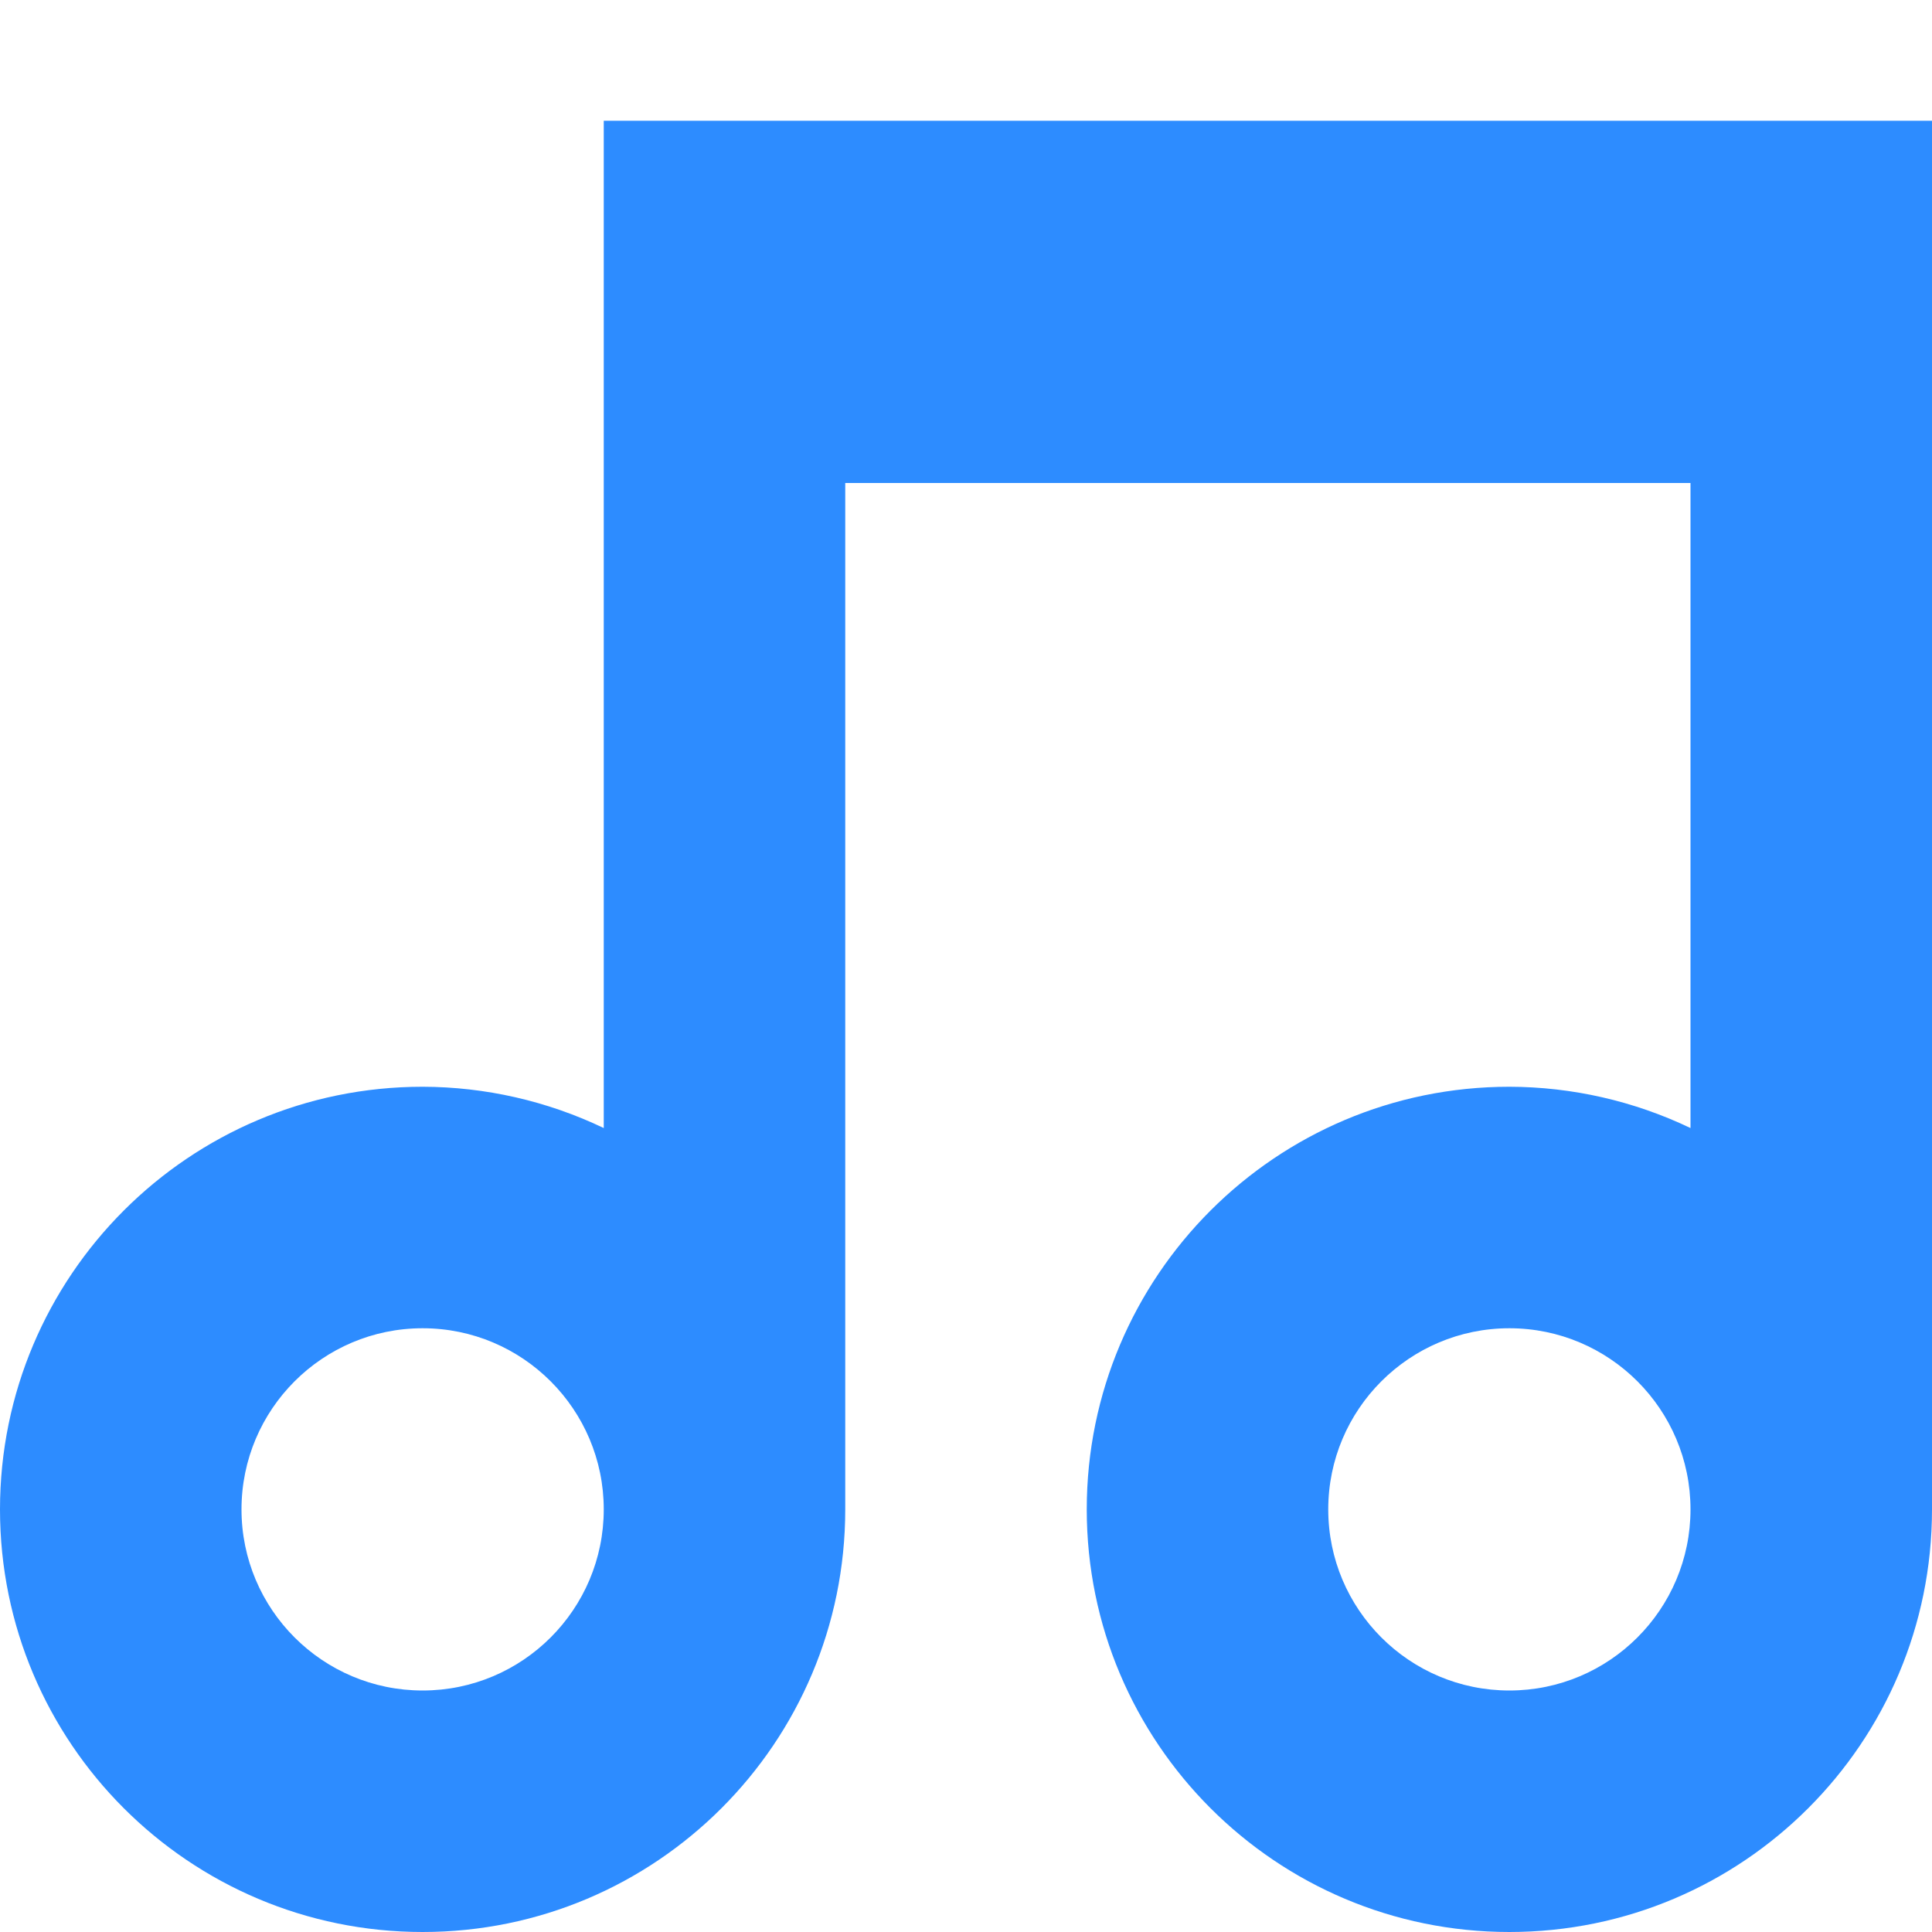
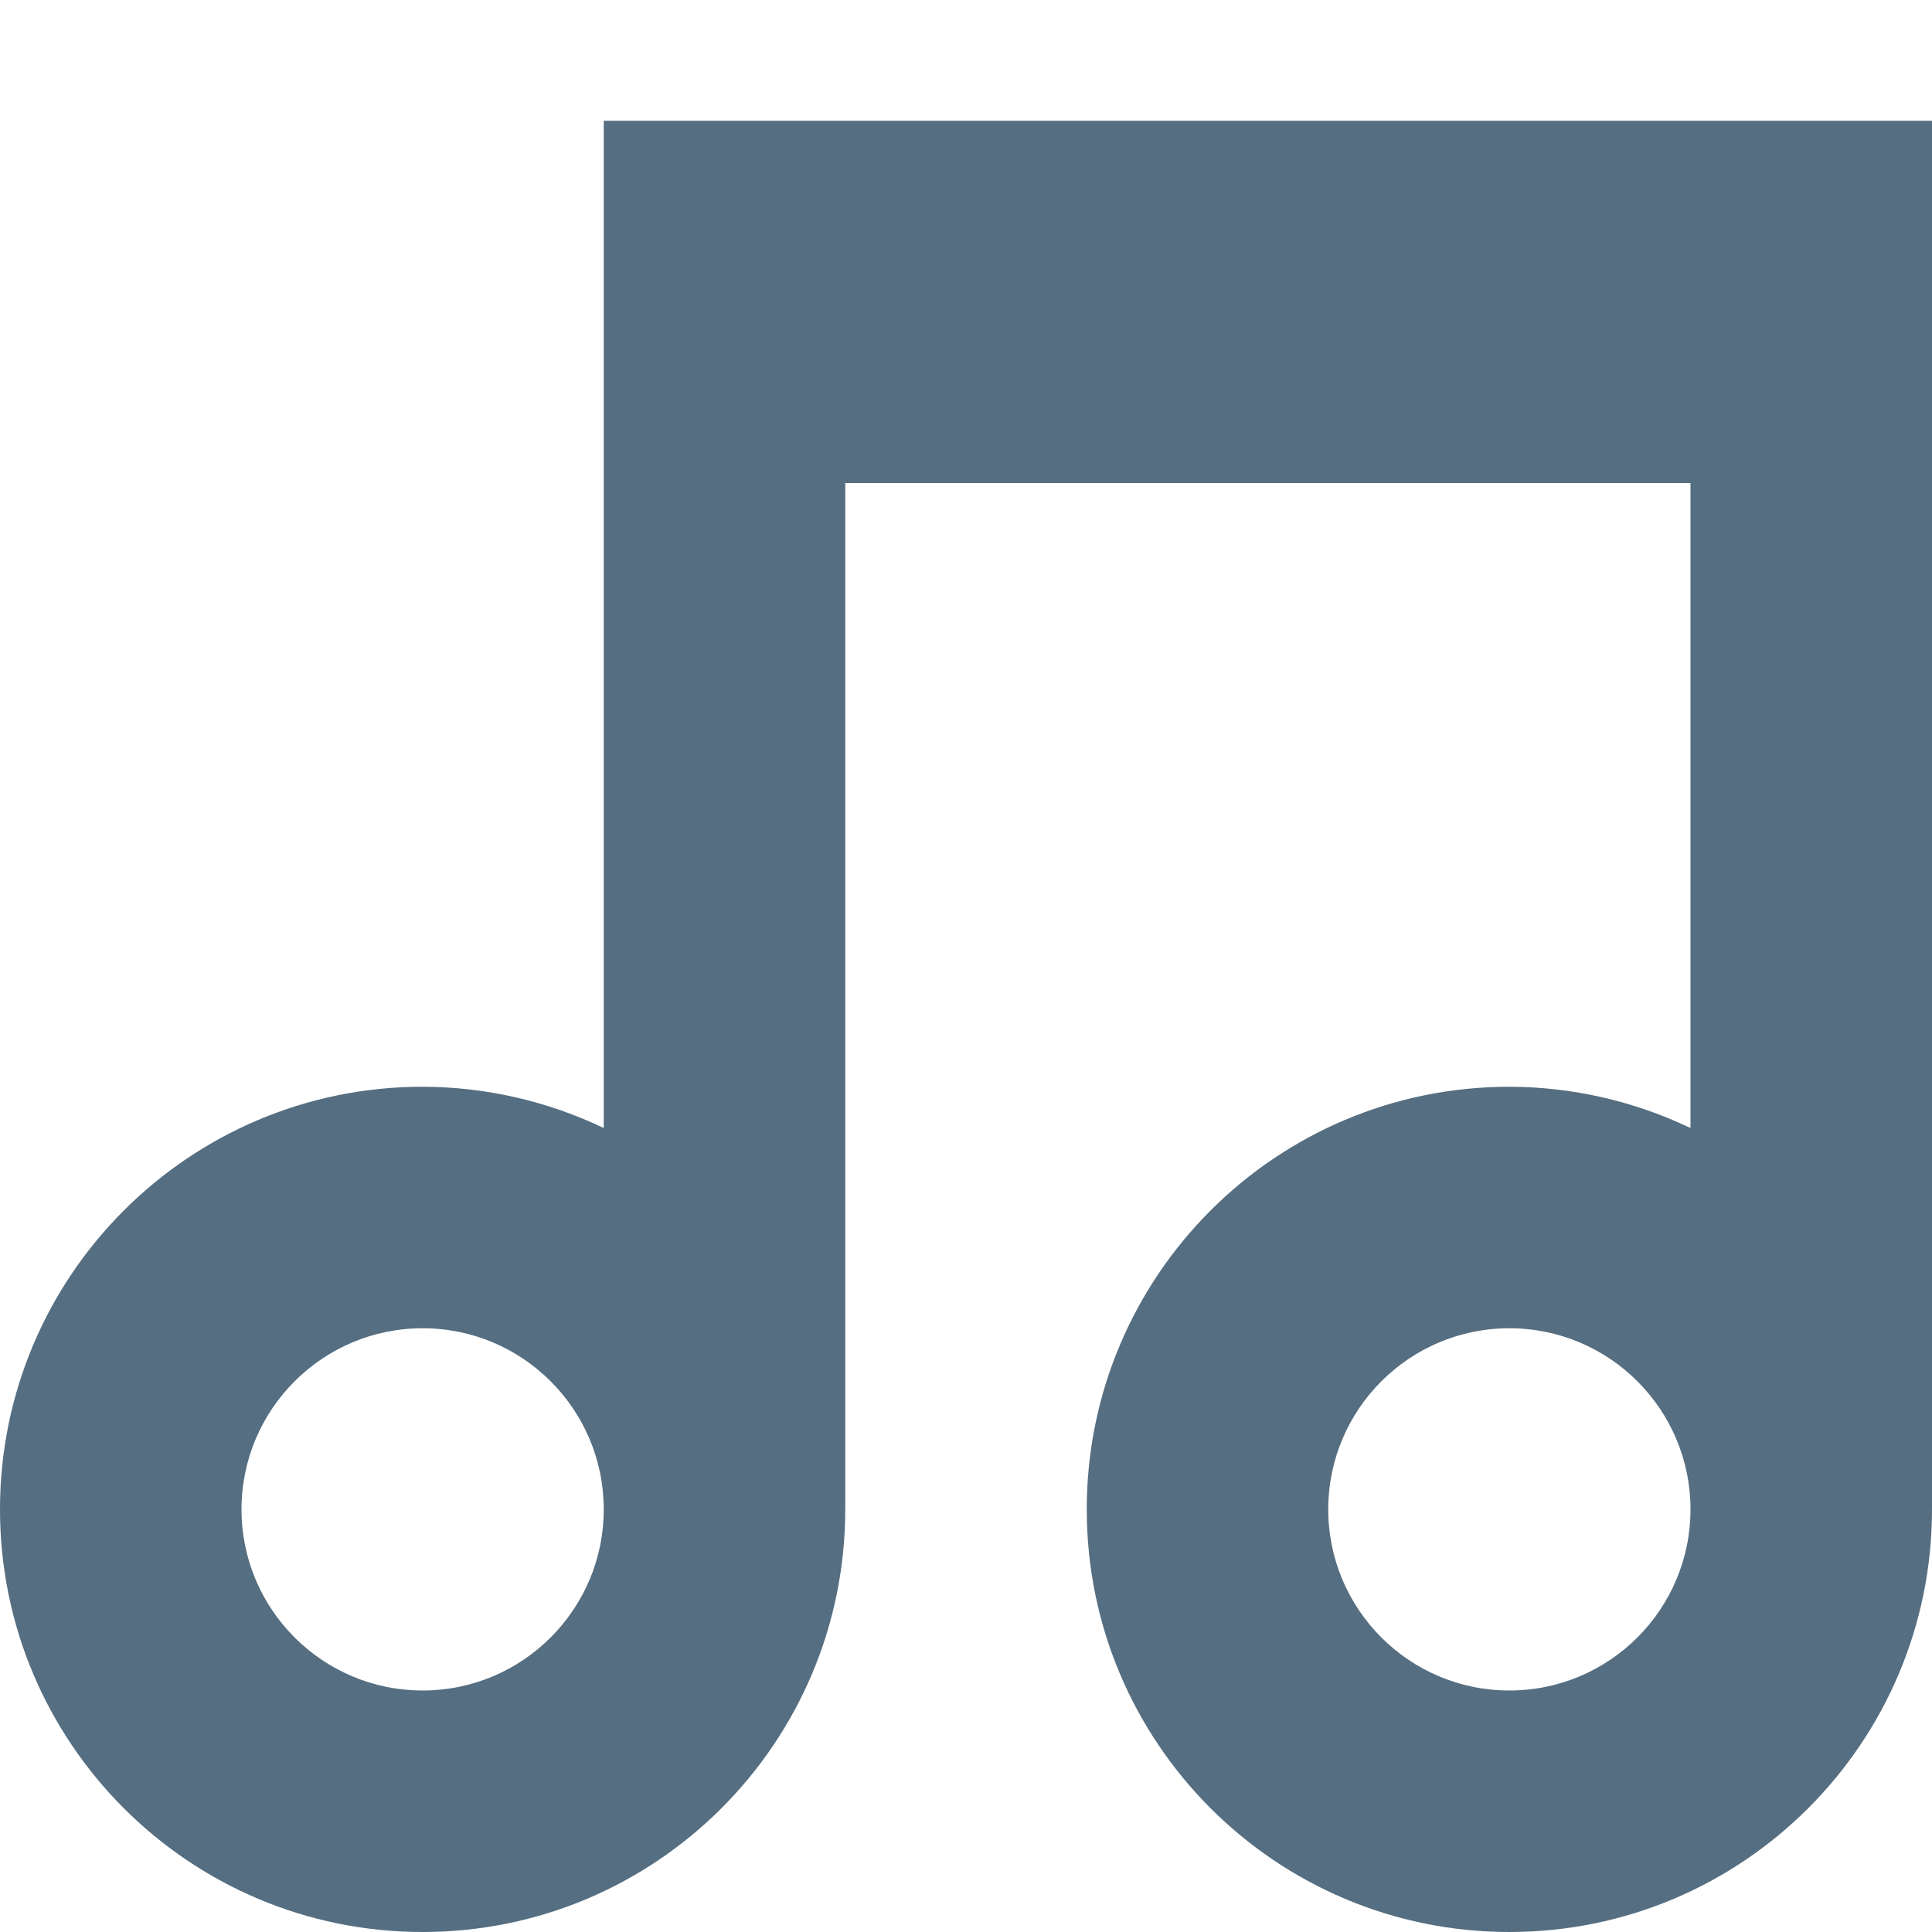
<svg xmlns="http://www.w3.org/2000/svg" width="16" height="16" id="svg4159" version="1.1" viewBox="0 0 16 16">
  <defs id="defs4161">
    </defs>
  <g id="layer1">
-     <path style="fill:#2d8cff;fill-opacity:1;stroke:none;stroke-opacity:1" d="M 5,1 V 9.342 C 4.532,9.118 4.019,9.001 3.5,9 1.567,9 0,10.567 0,12.5 0,14.433 1.567,16 3.5,16 5.433,16 7,14.433 7,12.5 6.998,12.333 6.985,12.165 6.959,12 L 7,12.5 V 4 h 7 V 9.342 C 13.532,9.118 13.019,9.001 12.5,9 10.567,9 9,10.567 9,12.5 9,14.433 10.567,16 12.5,16 14.433,16 16,14.433 16,12.5 15.998,12.333 15.985,12.165 15.959,12 L 16,12.5 V 1 H 14 7 Z M 3.5,11 C 4.328,11 5,11.672 5,12.5 5,13.328 4.328,14 3.5,14 2.672,14 2,13.328 2,12.5 2,11.672 2.672,11 3.5,11 Z m 9,0 C 13.328,11 14,11.672 14,12.5 14,13.328 13.328,14 12.5,14 11.672,14 11,13.328 11,12.5 11,11.672 11.672,11 12.5,11 Z" id="path817" />
+     <path style="fill:#556e81;fill-opacity:1;stroke:none;stroke-opacity:1" d="M 5,1 V 9.342 C 4.532,9.118 4.019,9.001 3.5,9 1.567,9 0,10.567 0,12.5 0,14.433 1.567,16 3.5,16 5.433,16 7,14.433 7,12.5 6.998,12.333 6.985,12.165 6.959,12 L 7,12.5 V 4 h 7 V 9.342 C 13.532,9.118 13.019,9.001 12.5,9 10.567,9 9,10.567 9,12.5 9,14.433 10.567,16 12.5,16 14.433,16 16,14.433 16,12.5 15.998,12.333 15.985,12.165 15.959,12 L 16,12.5 V 1 H 14 7 Z M 3.5,11 C 4.328,11 5,11.672 5,12.5 5,13.328 4.328,14 3.5,14 2.672,14 2,13.328 2,12.5 2,11.672 2.672,11 3.5,11 Z m 9,0 C 13.328,11 14,11.672 14,12.5 14,13.328 13.328,14 12.5,14 11.672,14 11,13.328 11,12.5 11,11.672 11.672,11 12.5,11 Z" id="path817" />
  </g>
</svg>
